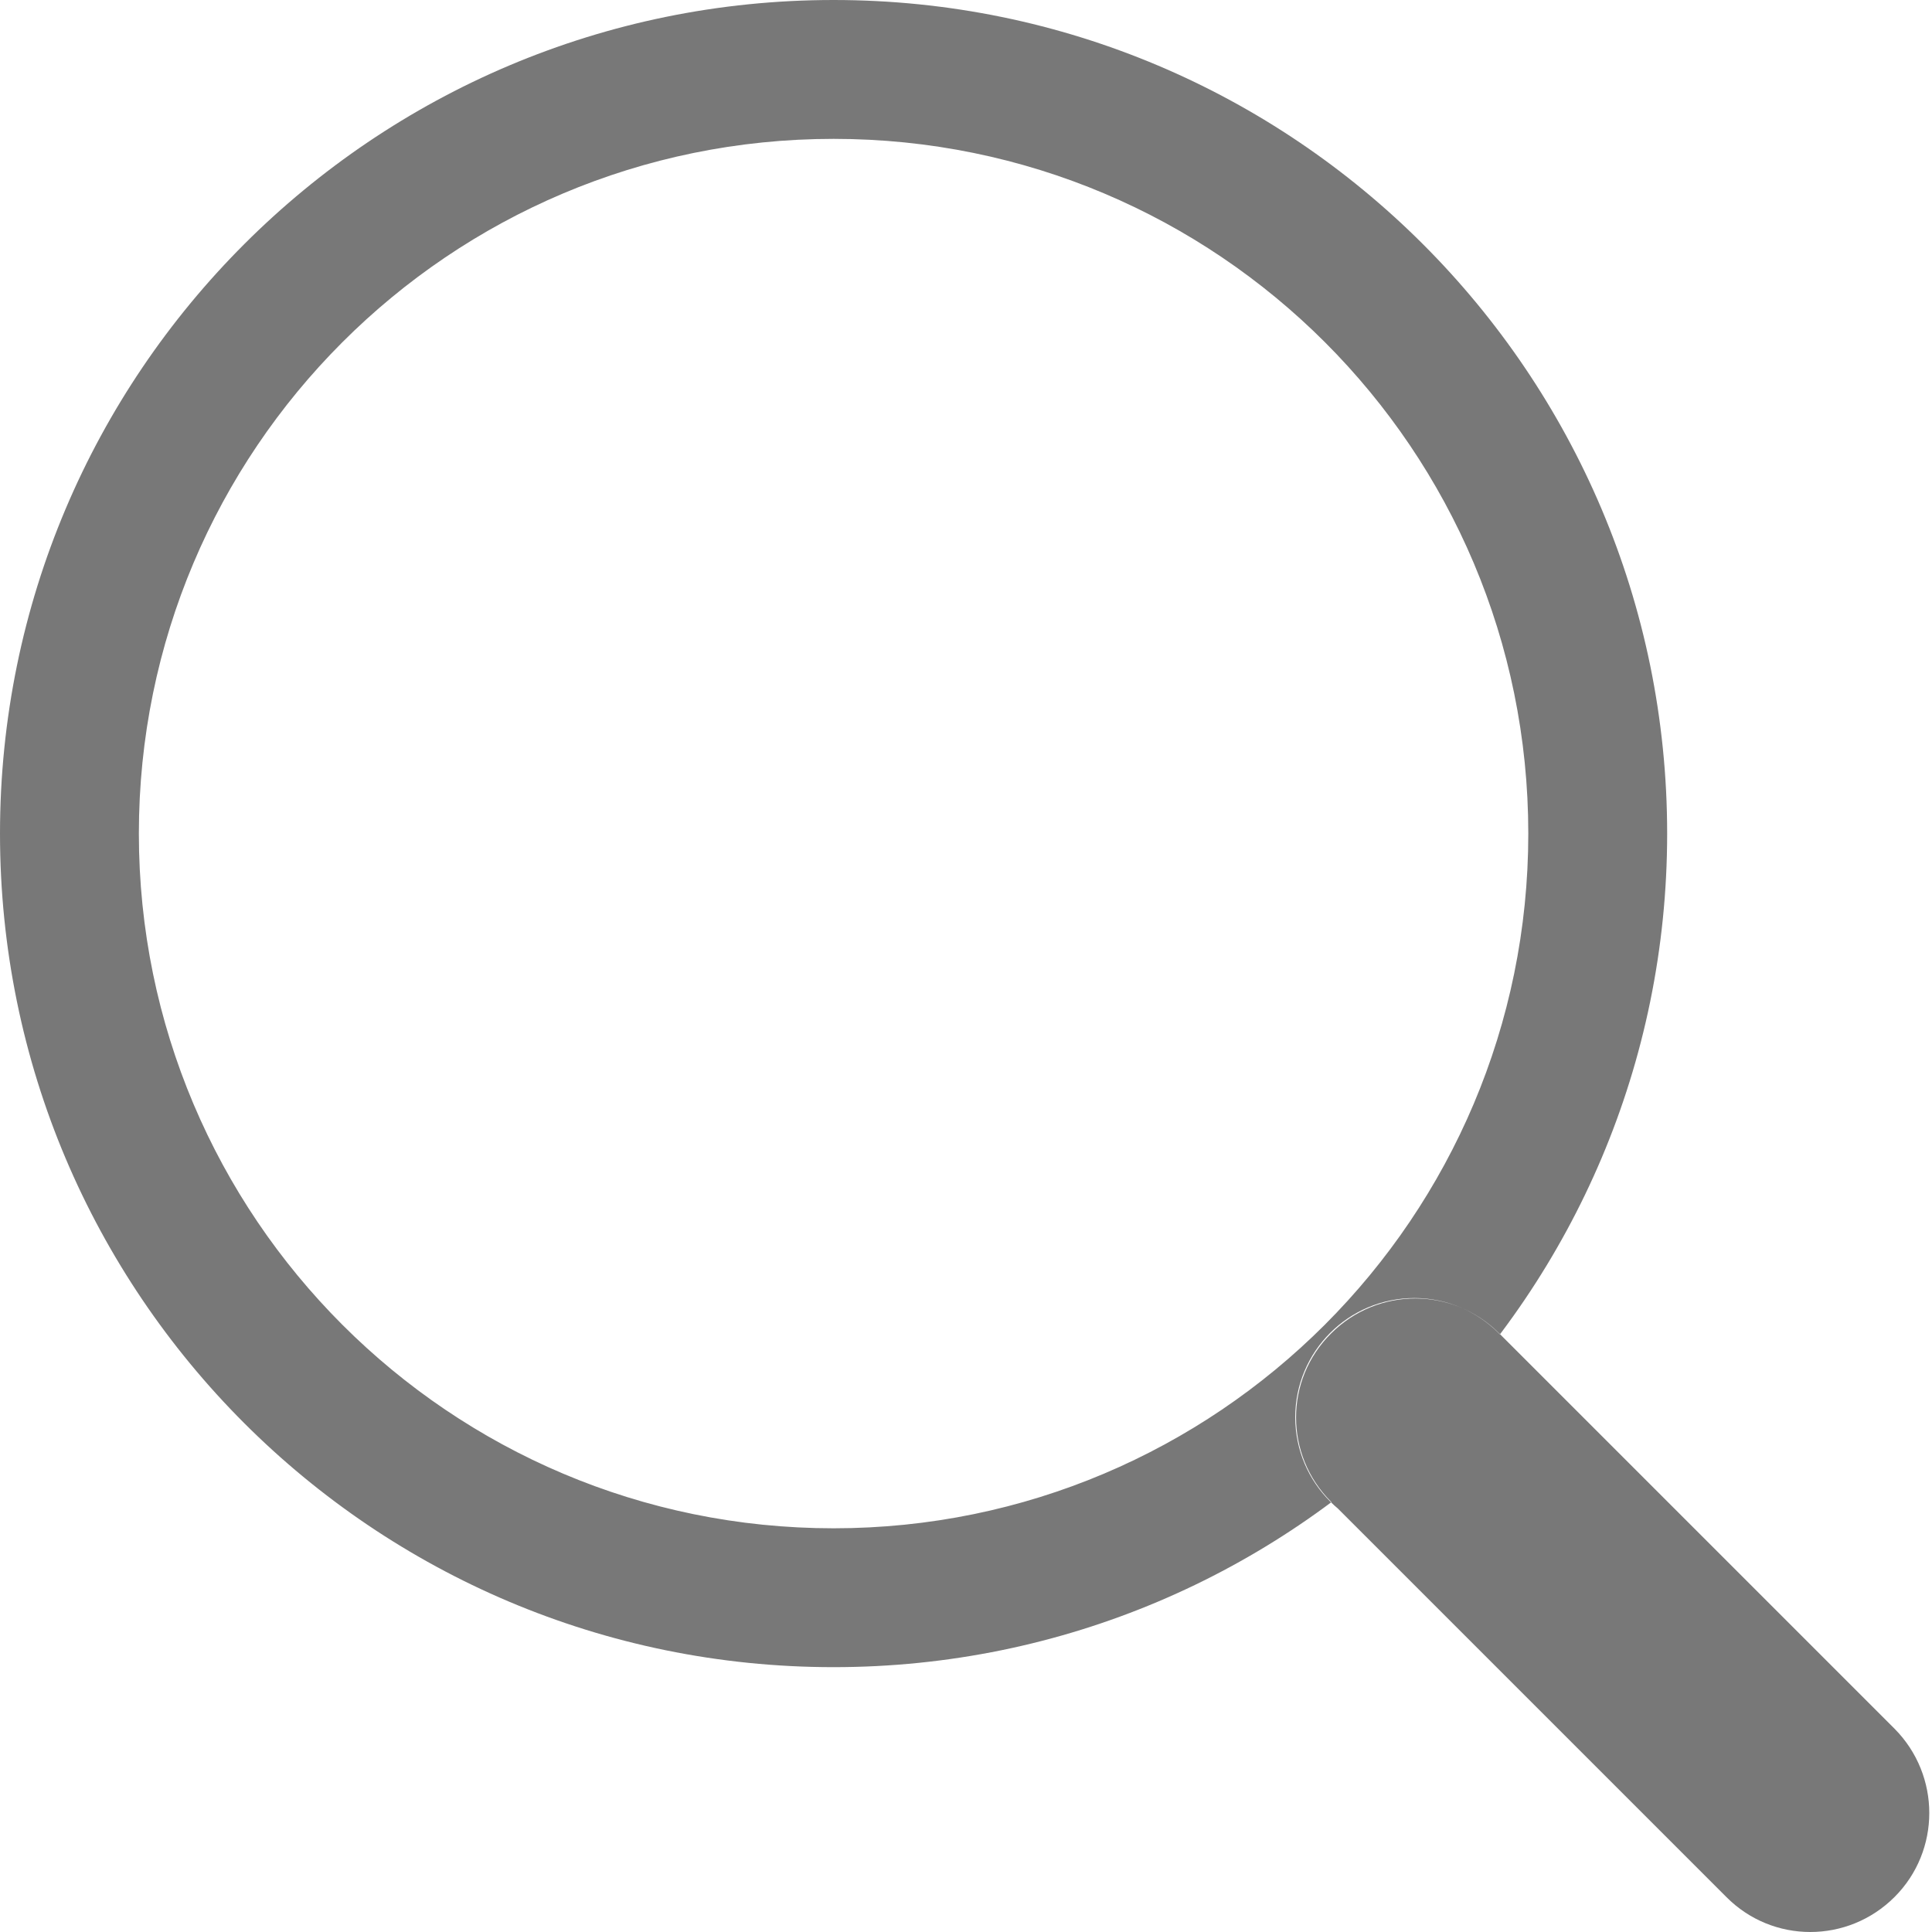
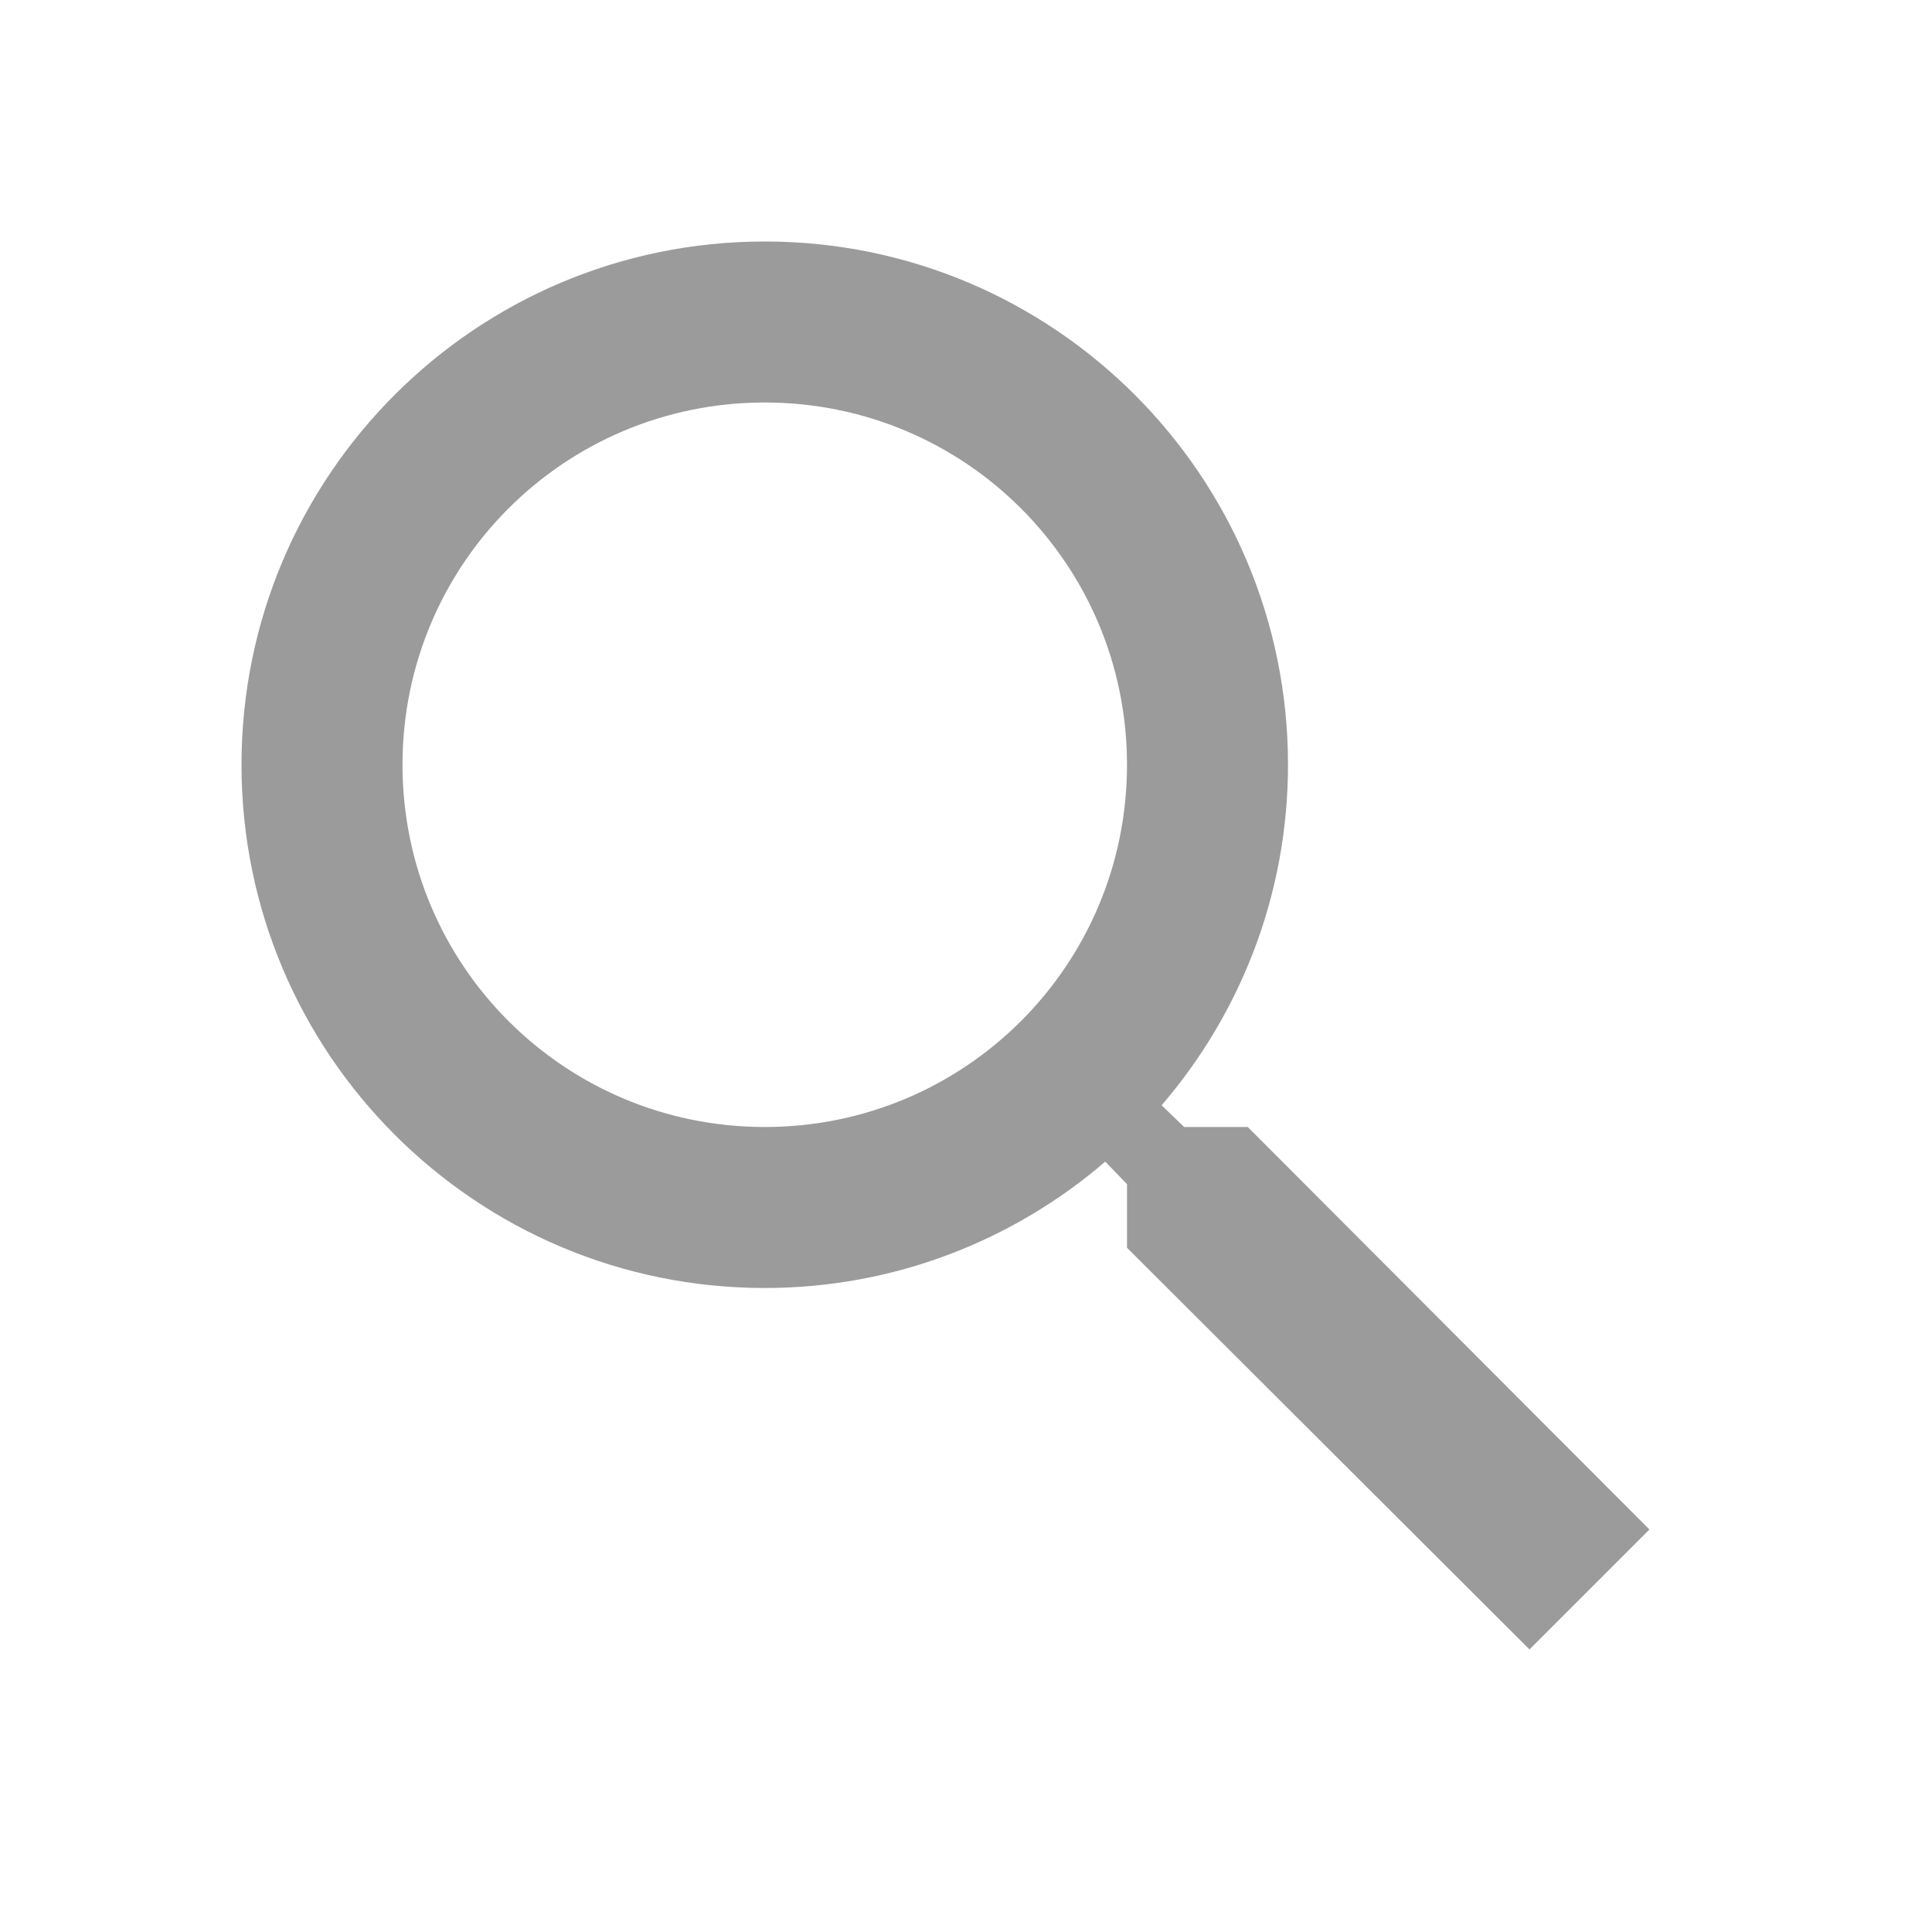
- <svg xmlns="http://www.w3.org/2000/svg" version="1.1" id="레이어_1" x="0px" y="0px" viewBox="0 0 480 480" style="enable-background:new 0 0 480 480;" xml:space="preserve">
-   <style type="text/css">
- 	.st0{fill:rgb(120,120,120);}
- </style>
-   <path class="st0" d="M414.2,207.1C414.2,92.7,321.4,0,207.1,0S0,92.7,0,207.1s92.7,207.1,207.1,207.1S414.2,321.4,414.2,207.1z   M379.7,207.1c0,95.3-77.3,172.6-172.6,172.6S34.5,302.4,34.5,207.1S111.7,34.5,207.1,34.5S379.7,111.7,379.7,207.1z M470.7,471.3  L470.7,471.3c-11.6,11.6-30.3,11.6-41.8,0l-98.2-98.2c-11.6-11.6-11.6-30.3,0-41.8l0,0c11.6-11.6,30.3-11.6,41.8,0l98.2,98.2  C482.2,441.1,482.2,459.8,470.7,471.3z M381,352.1c0,16.3-13.2,29.6-29.6,29.6c-16.3,0-29.6-13.2-29.6-29.6  c0-16.3,13.2-29.6,29.6-29.6C367.7,322.5,381,335.8,381,352.1z" />
+ <svg xmlns="http://www.w3.org/2000/svg" height="24px" viewBox="0 0 24 24" width="24px" fill="rgb(155,155,155)">
+   <path d="M0 0h24v24H0V0z" fill="none" />
+   <path d="M15.5 14h-.79l-.28-.27C15.41 12.59 16 11.11 16 9.5 16 5.91 13.09 3 9.5 3S3 5.91 3 9.5 5.91 16 9.5 16c1.61 0 3.09-.59 4.23-1.57l.27.28v.79l5 4.99L20.49 19l-4.99-5zm-6 0C7.01 14 5 11.99 5 9.5S7.01 5 9.5 5 14 7.01 14 9.5 11.99 14 9.5 14z" />
</svg>
